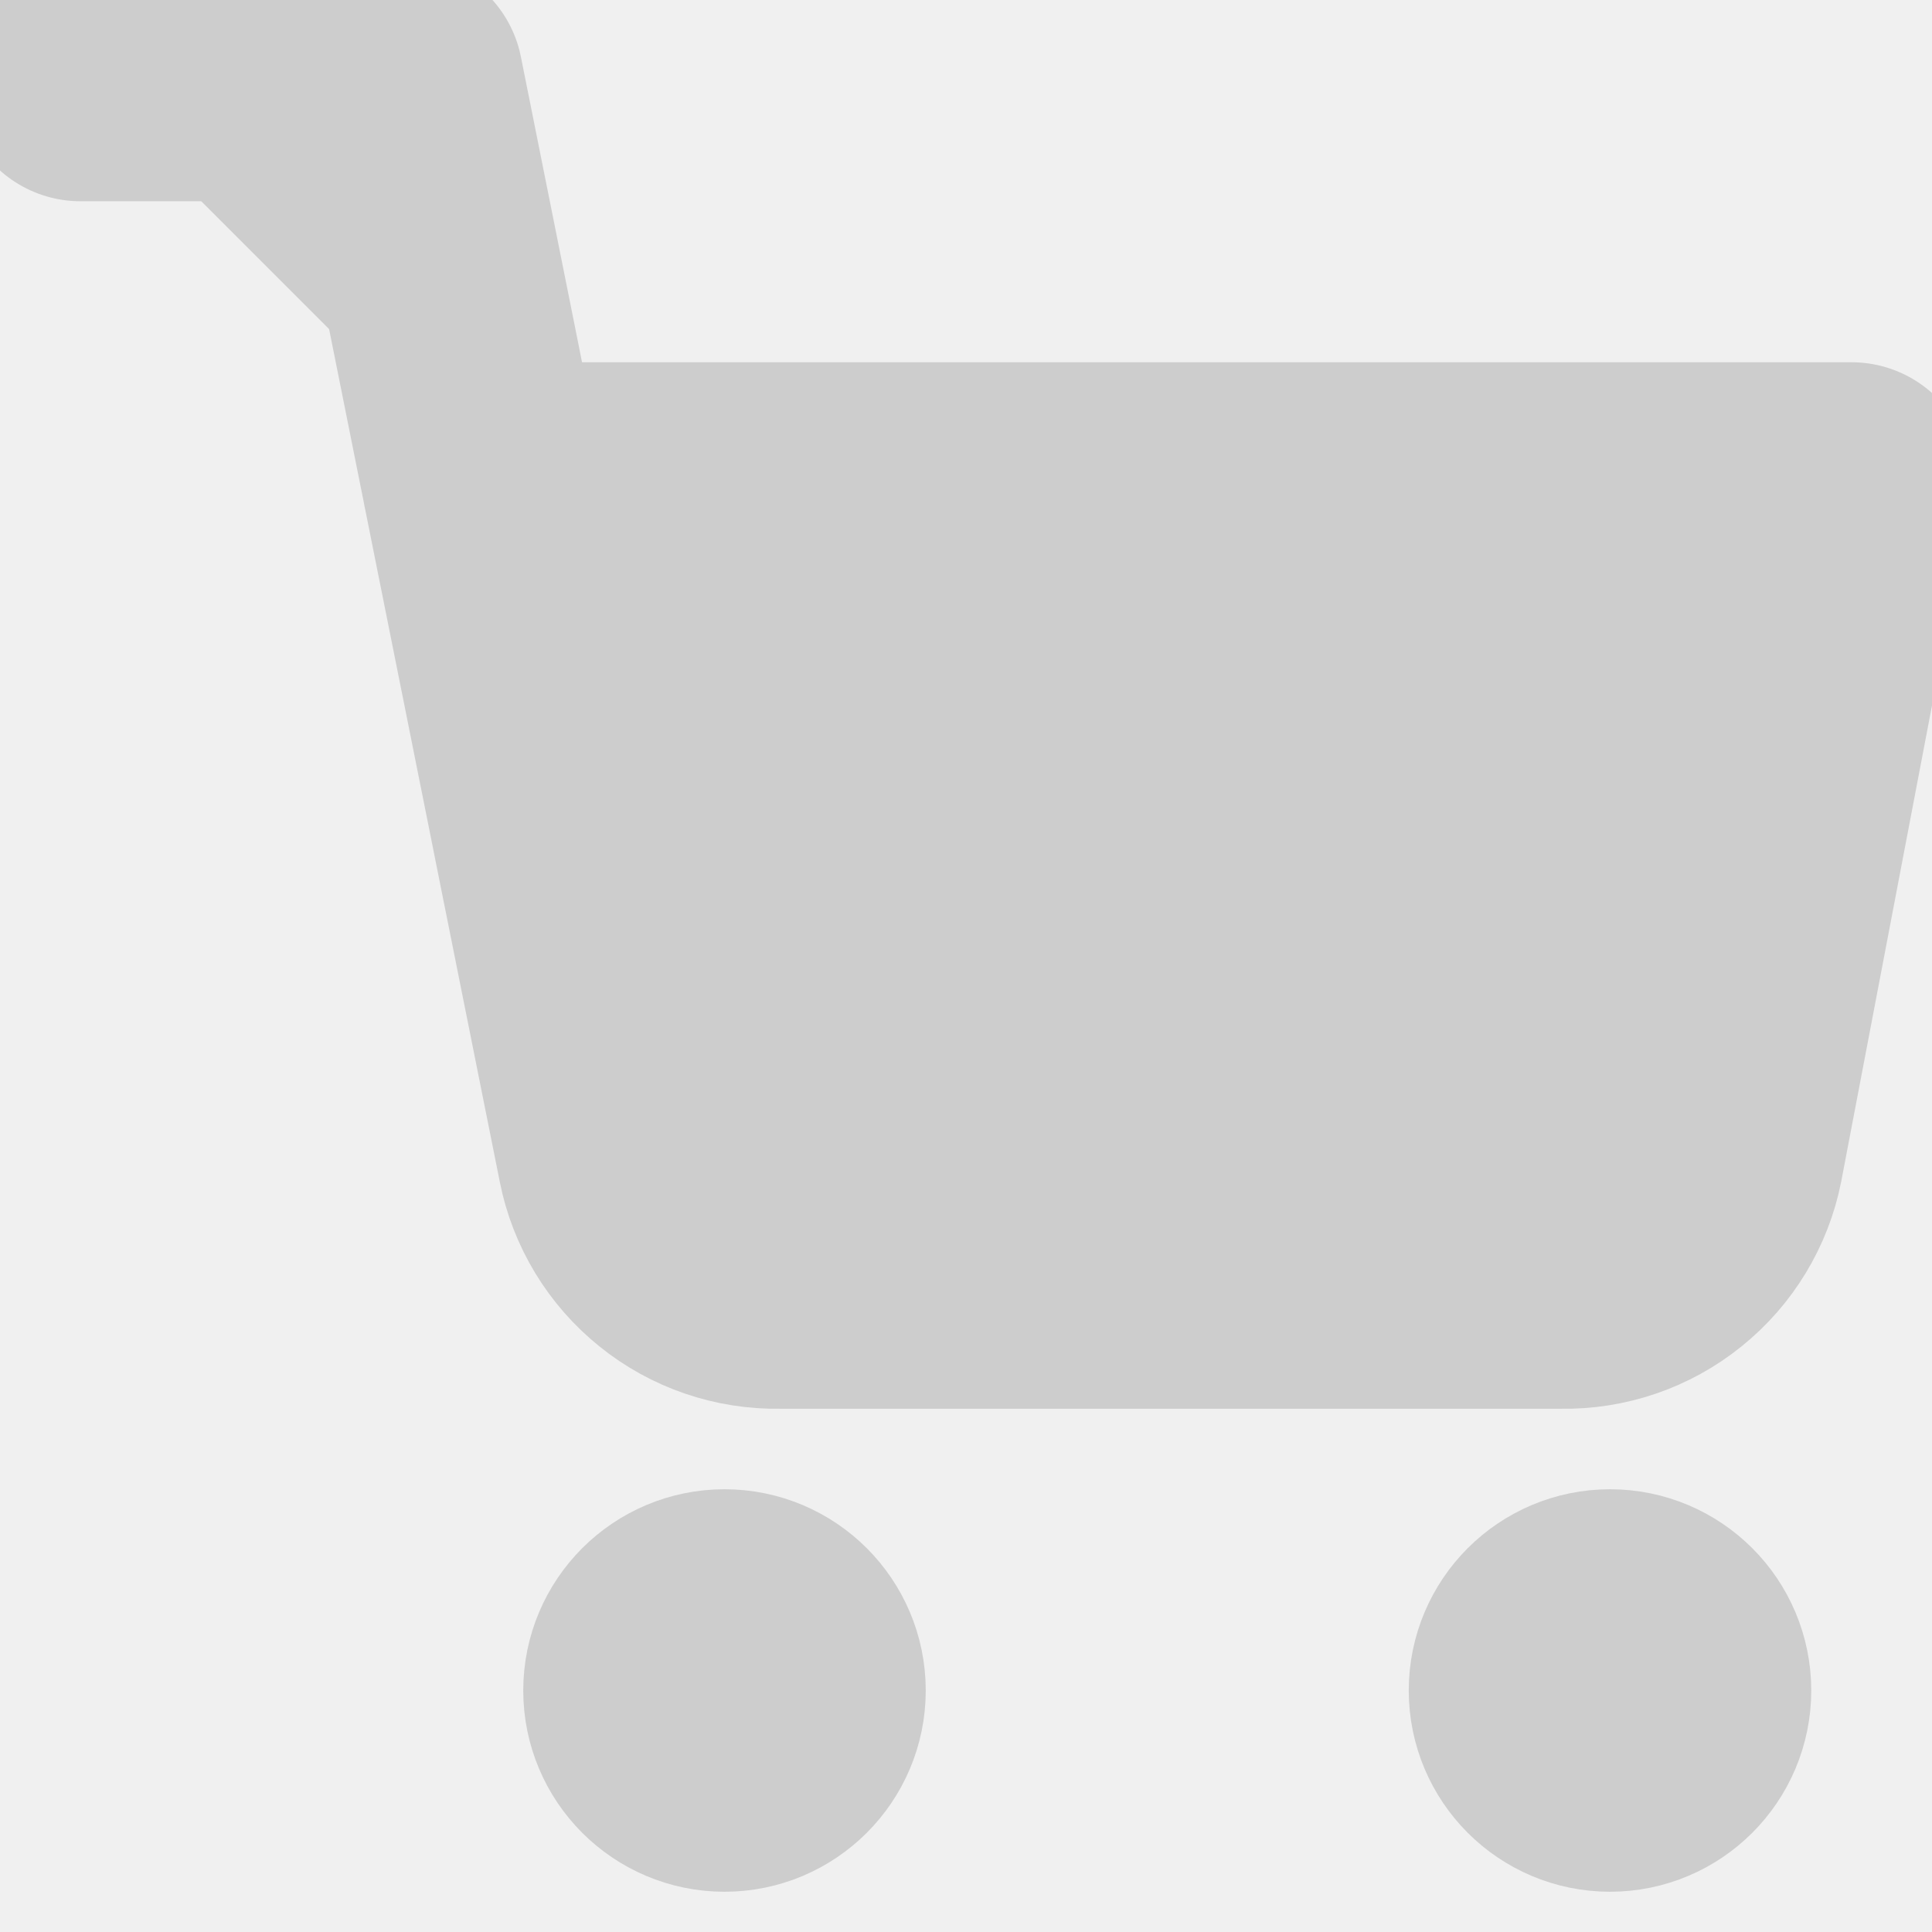
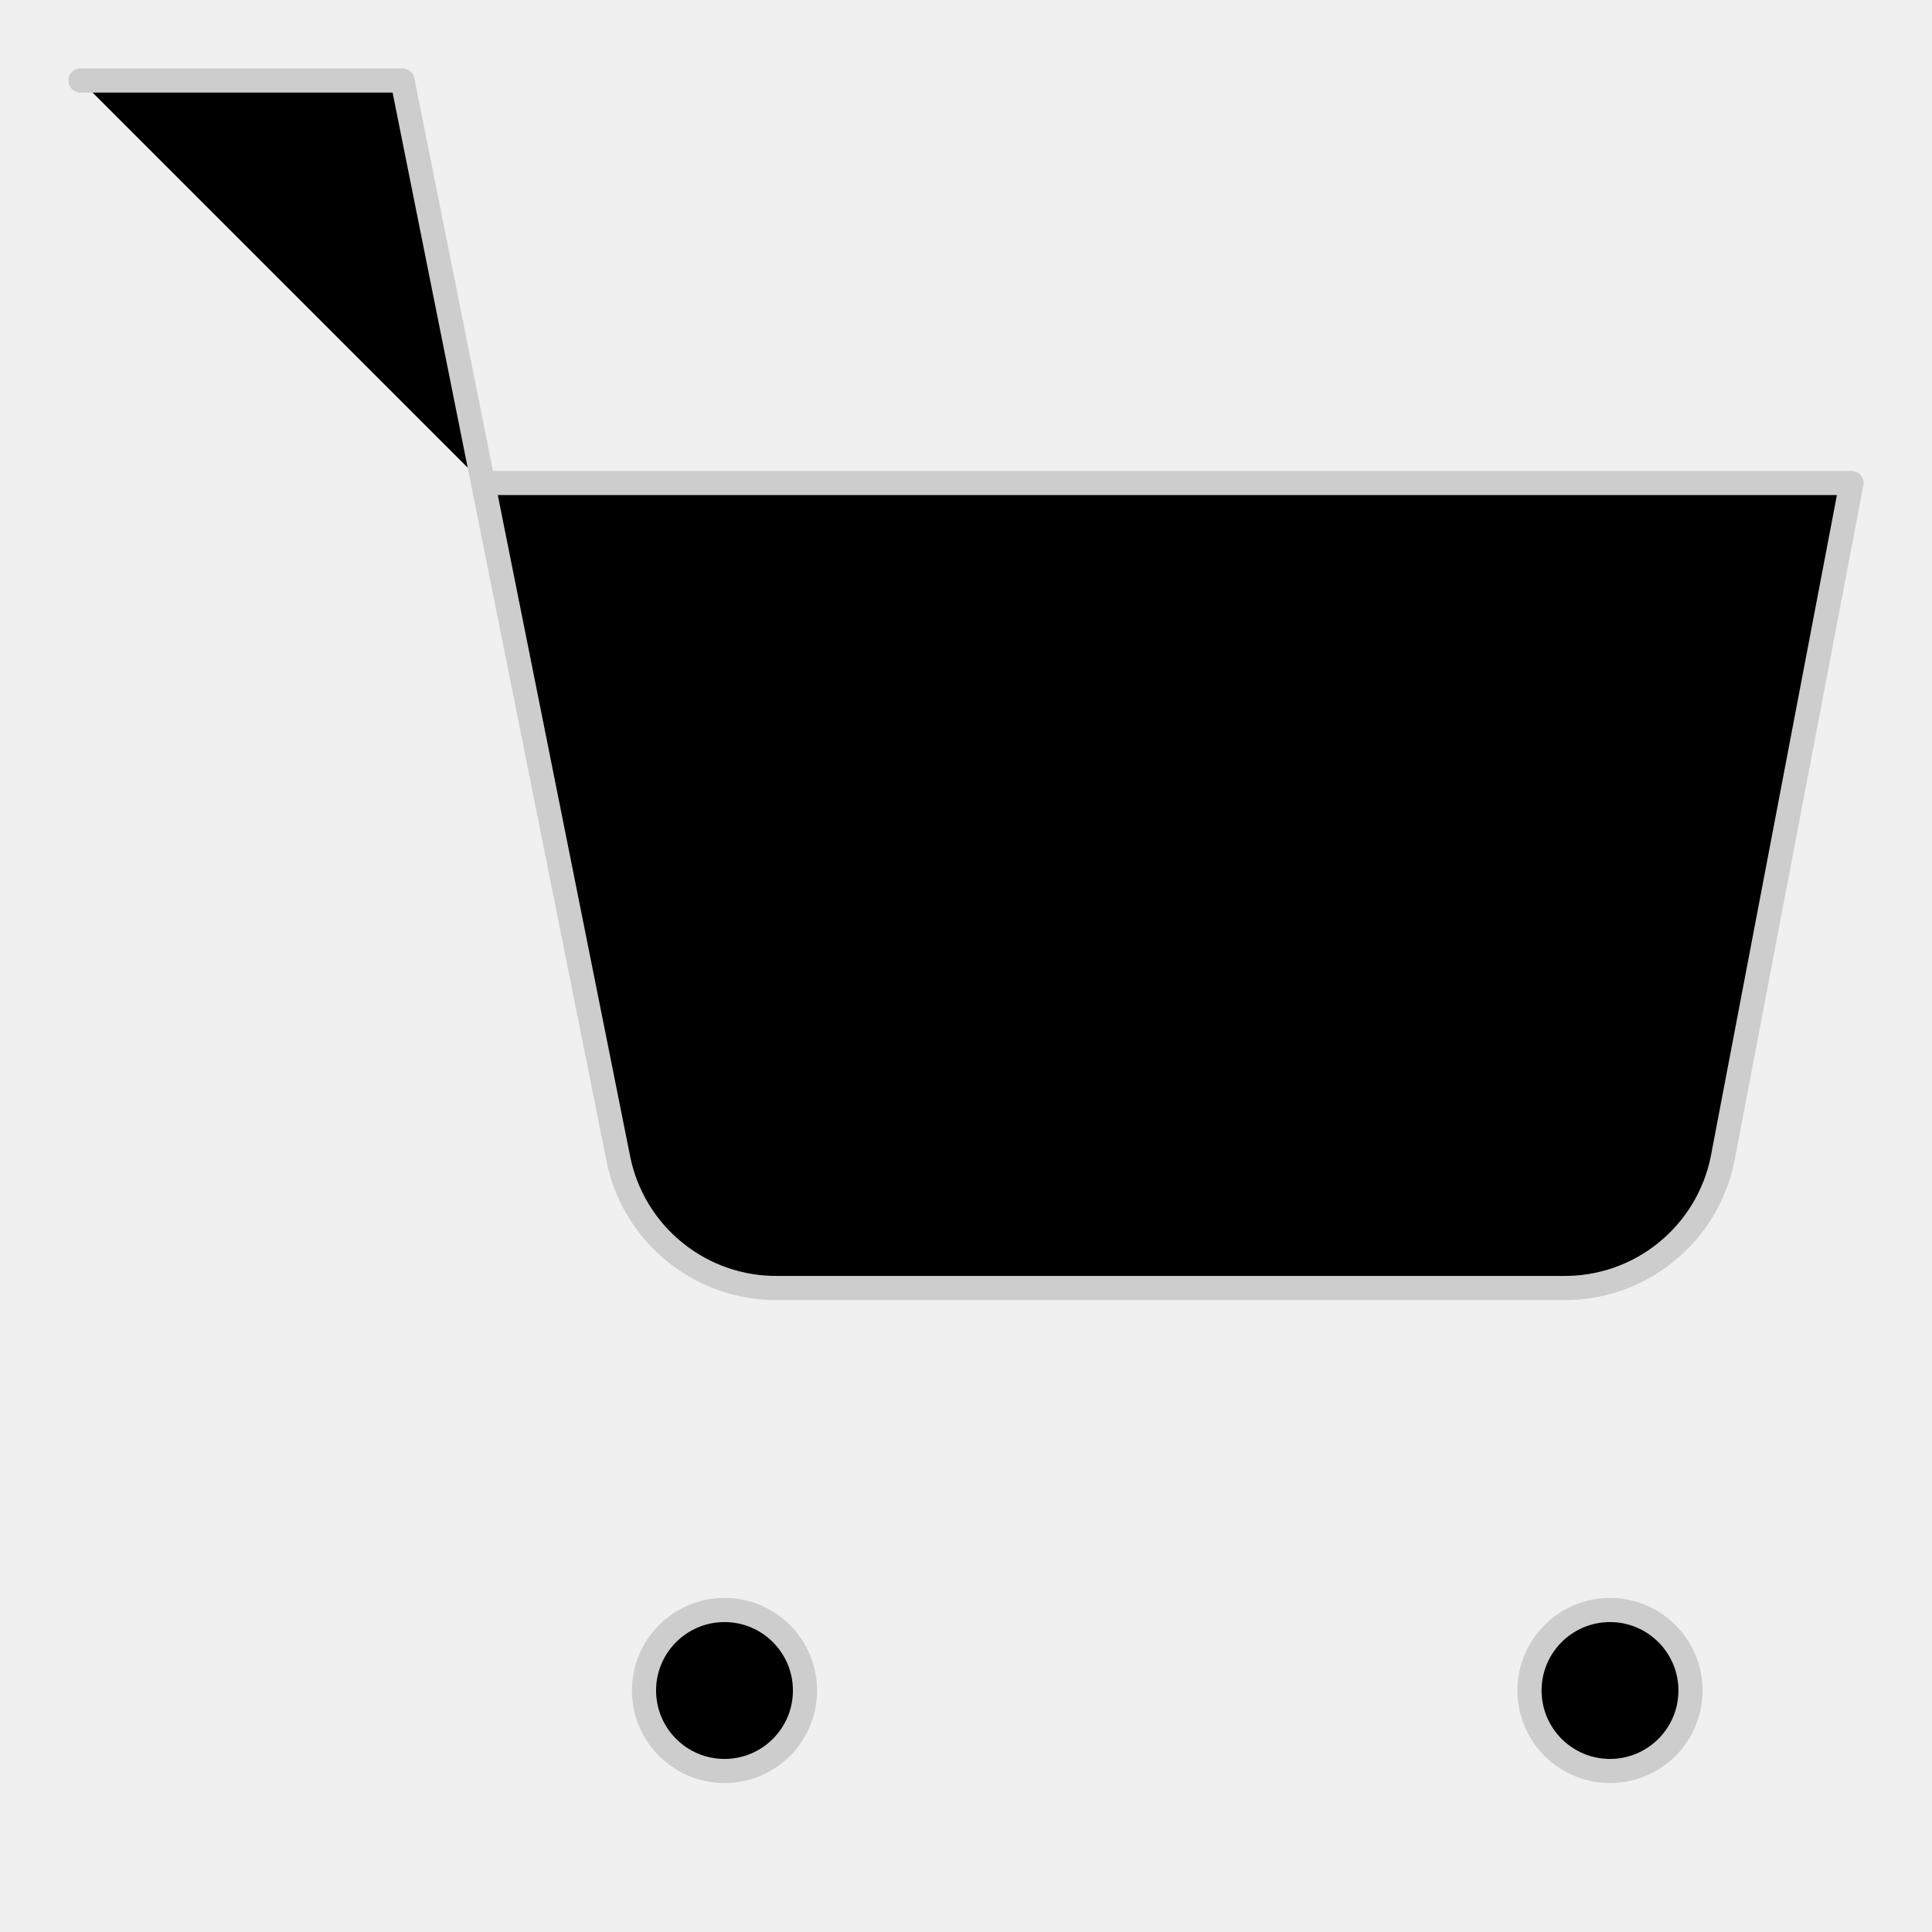
<svg xmlns="http://www.w3.org/2000/svg" width="24" height="24" viewBox="0 0 24 24" fill="none">
  <g clip-path="url(#clip0_103_756)">
-     <path d="M9 22C9.552 22 10 21.552 10 21C10 20.448 9.552 20 9 20C8.448 20 8 20.448 8 21C8 21.552 8.448 22 9 22Z" fill="#CDCDCD" />
-     <path d="M20 22C20.552 22 21 21.552 21 21C21 20.448 20.552 20 20 20C19.448 20 19 20.448 19 21C19 21.552 19.448 22 20 22Z" fill="#CDCDCD" />
-     <path d="M1 1H5L7.68 14.39C7.771 14.85 8.022 15.264 8.388 15.558C8.753 15.853 9.211 16.009 9.68 16H19.4C19.869 16.009 20.327 15.853 20.692 15.558C21.058 15.264 21.309 14.85 21.4 14.39L23 6H6" fill="#CDCDCD" />
-     <path d="M1 1H5L7.68 14.39C7.771 14.85 8.022 15.264 8.388 15.558C8.753 15.853 9.211 16.009 9.68 16H19.4C19.869 16.009 20.327 15.853 20.692 15.558C21.058 15.264 21.309 14.85 21.4 14.39L23 6H6M10 21C10 21.552 9.552 22 9 22C8.448 22 8 21.552 8 21C8 20.448 8.448 20 9 20C9.552 20 10 20.448 10 21ZM21 21C21 21.552 20.552 22 20 22C19.448 22 19 21.552 19 21C19 20.448 19.448 20 20 20C20.552 20 21 20.448 21 21Z" stroke="#CDCDCD" stroke-width="3" stroke-linecap="round" stroke-linejoin="round" />
+     <path d="M9 22C9.552 22 10 21.552 10 21C10 20.448 9.552 20 9 20C8.448 20 8 20.448 8 21C8 21.552 8.448 22 9 22Z" fill="currentColor" />
+     <path d="M20 22C20.552 22 21 21.552 21 21C21 20.448 20.552 20 20 20C19.448 20 19 20.448 19 21C19 21.552 19.448 22 20 22Z" fill="currentColor" />
+     <path d="M1 1H5L7.68 14.39C7.771 14.85 8.022 15.264 8.388 15.558C8.753 15.853 9.211 16.009 9.68 16H19.4C19.869 16.009 20.327 15.853 20.692 15.558C21.058 15.264 21.309 14.85 21.4 14.39L23 6H6" fill="currentColor" />
+     <path d="M1 1H5L7.68 14.39C7.771 14.85 8.022 15.264 8.388 15.558C8.753 15.853 9.211 16.009 9.68 16H19.4C19.869 16.009 20.327 15.853 20.692 15.558C21.058 15.264 21.309 14.85 21.4 14.39L23 6H6M10 21C10 21.552 9.552 22 9 22C8.448 22 8 21.552 8 21C8 20.448 8.448 20 9 20C9.552 20 10 20.448 10 21ZM21 21C21 21.552 20.552 22 20 22C19.448 22 19 21.552 19 21C19 20.448 19.448 20 20 20C20.552 20 21 20.448 21 21Z" stroke="#CDCDCD" stroke-width="0.3" stroke-linecap="round" stroke-linejoin="round" />
  </g>
  <defs>
    <clipPath id="clip0_103_756">
      <rect width="24" height="24" fill="white" />
    </clipPath>
  </defs>
</svg>
